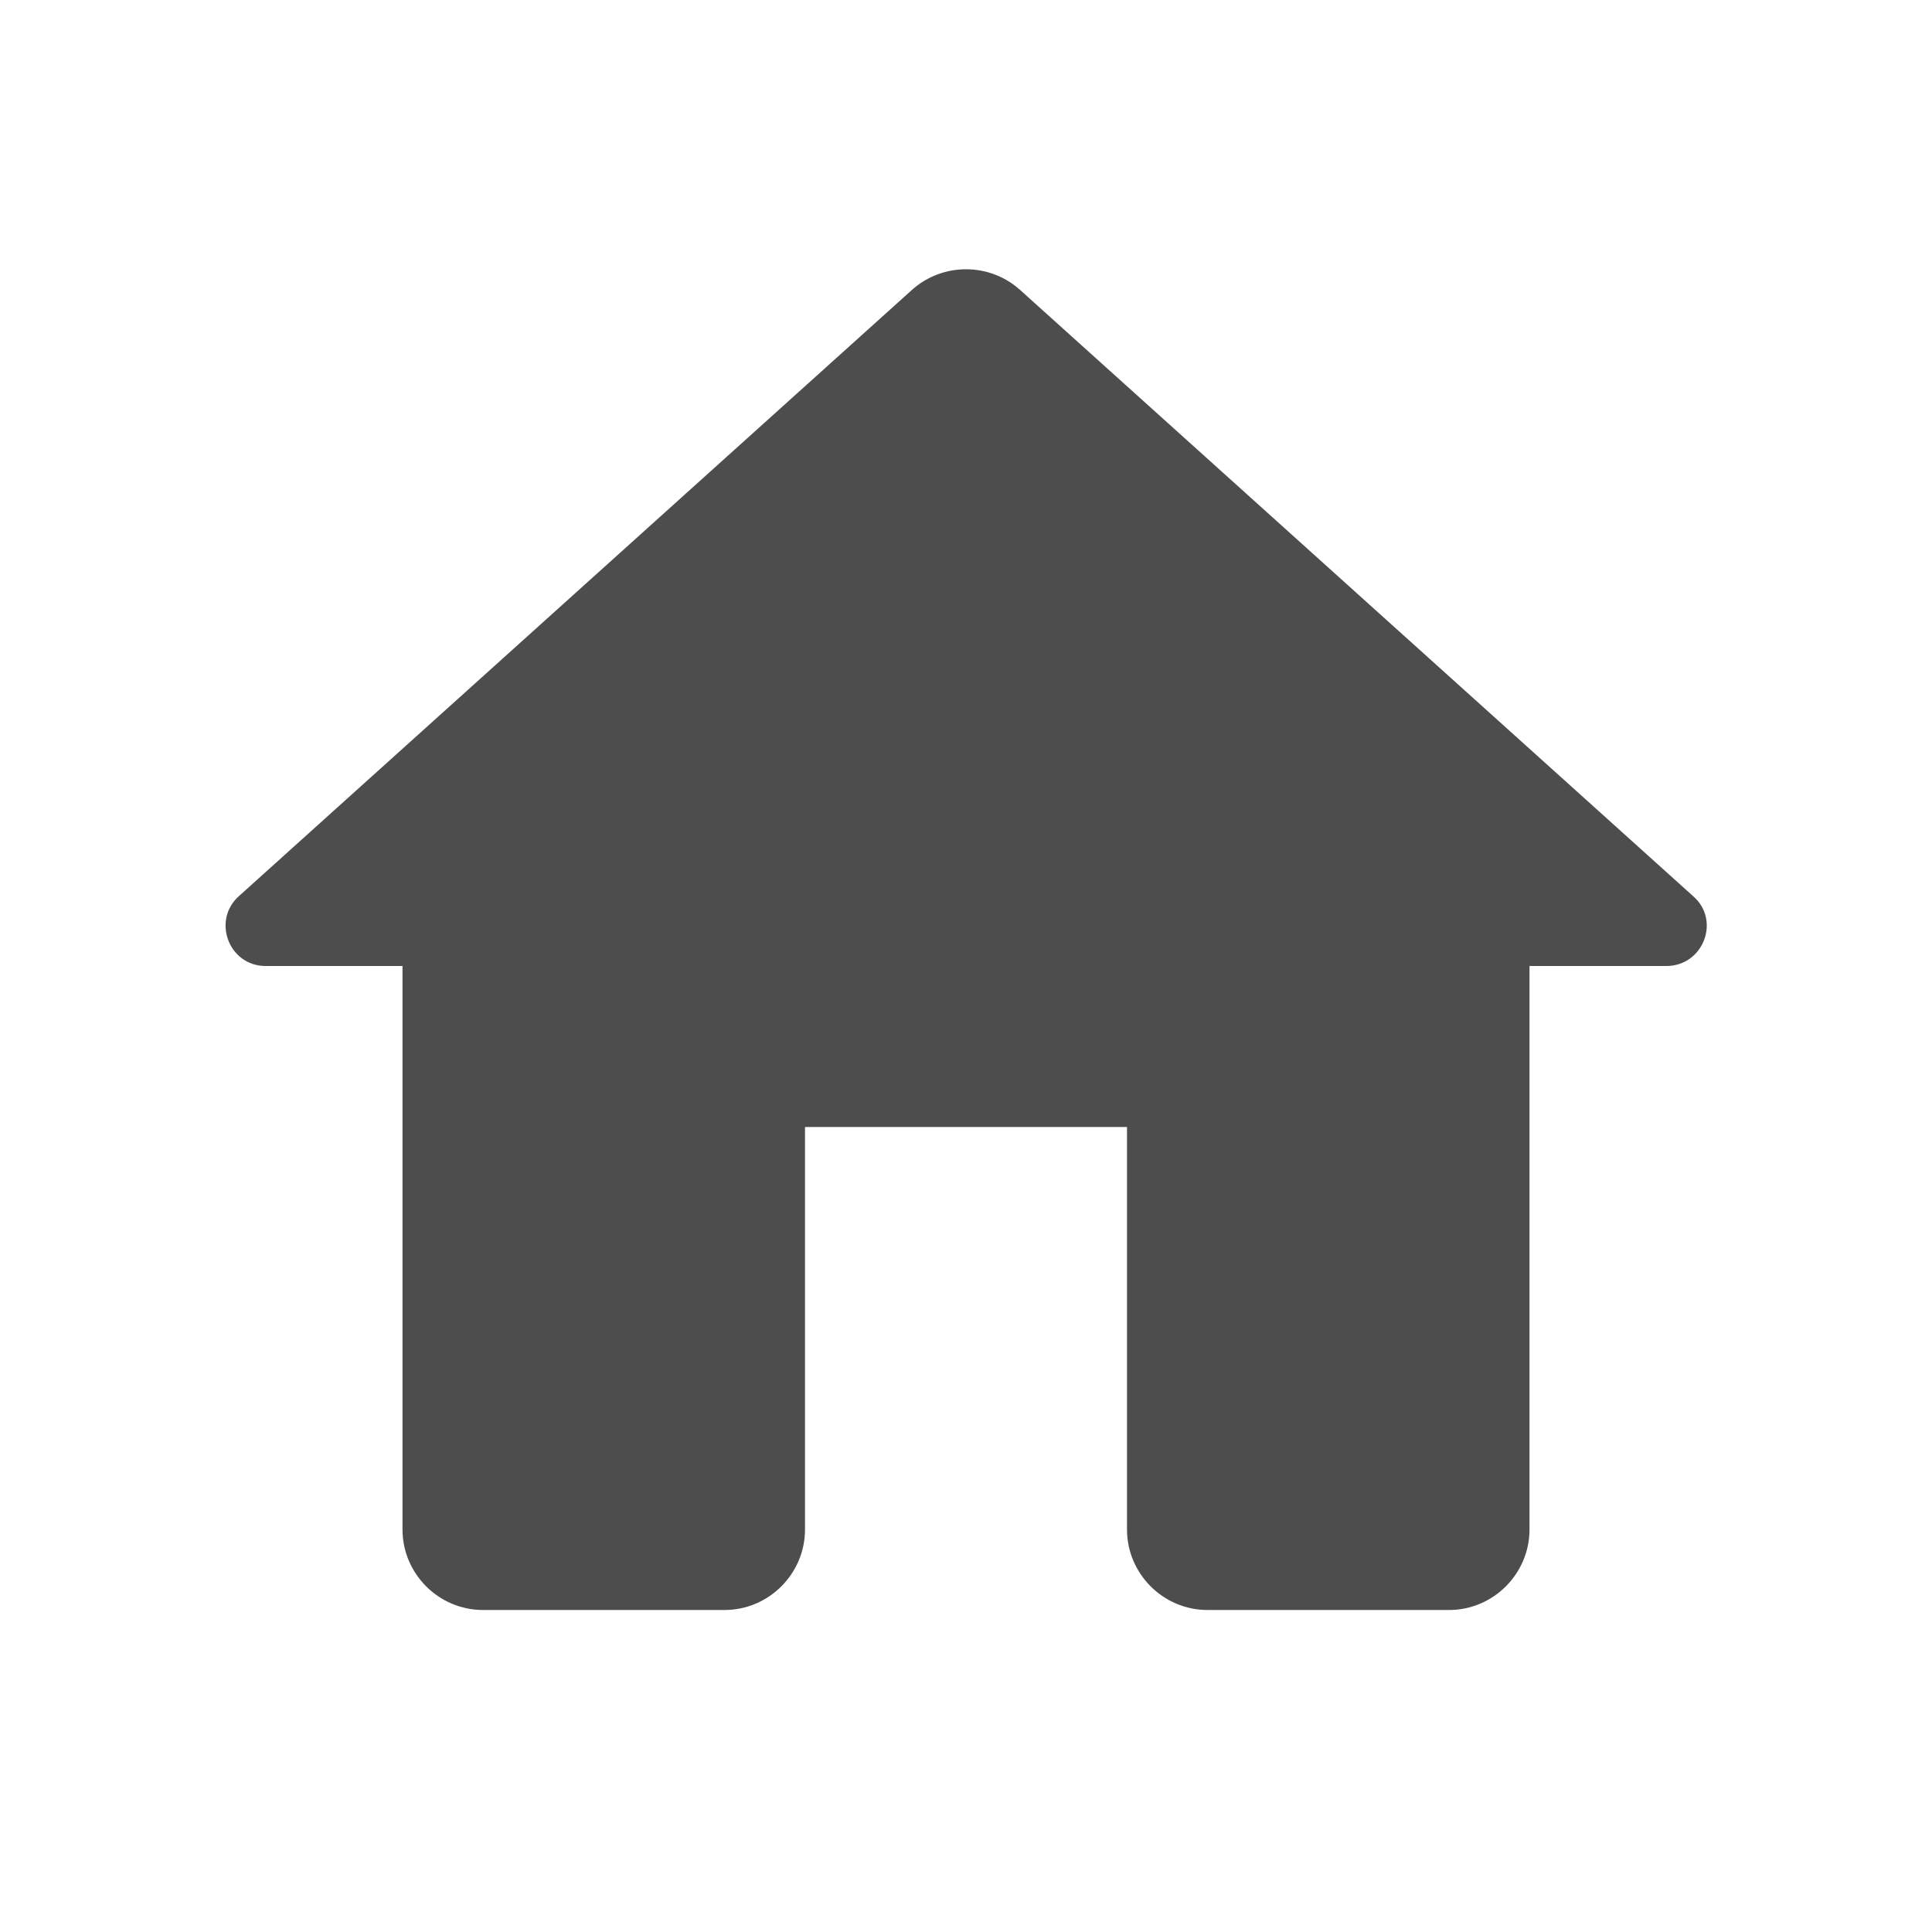
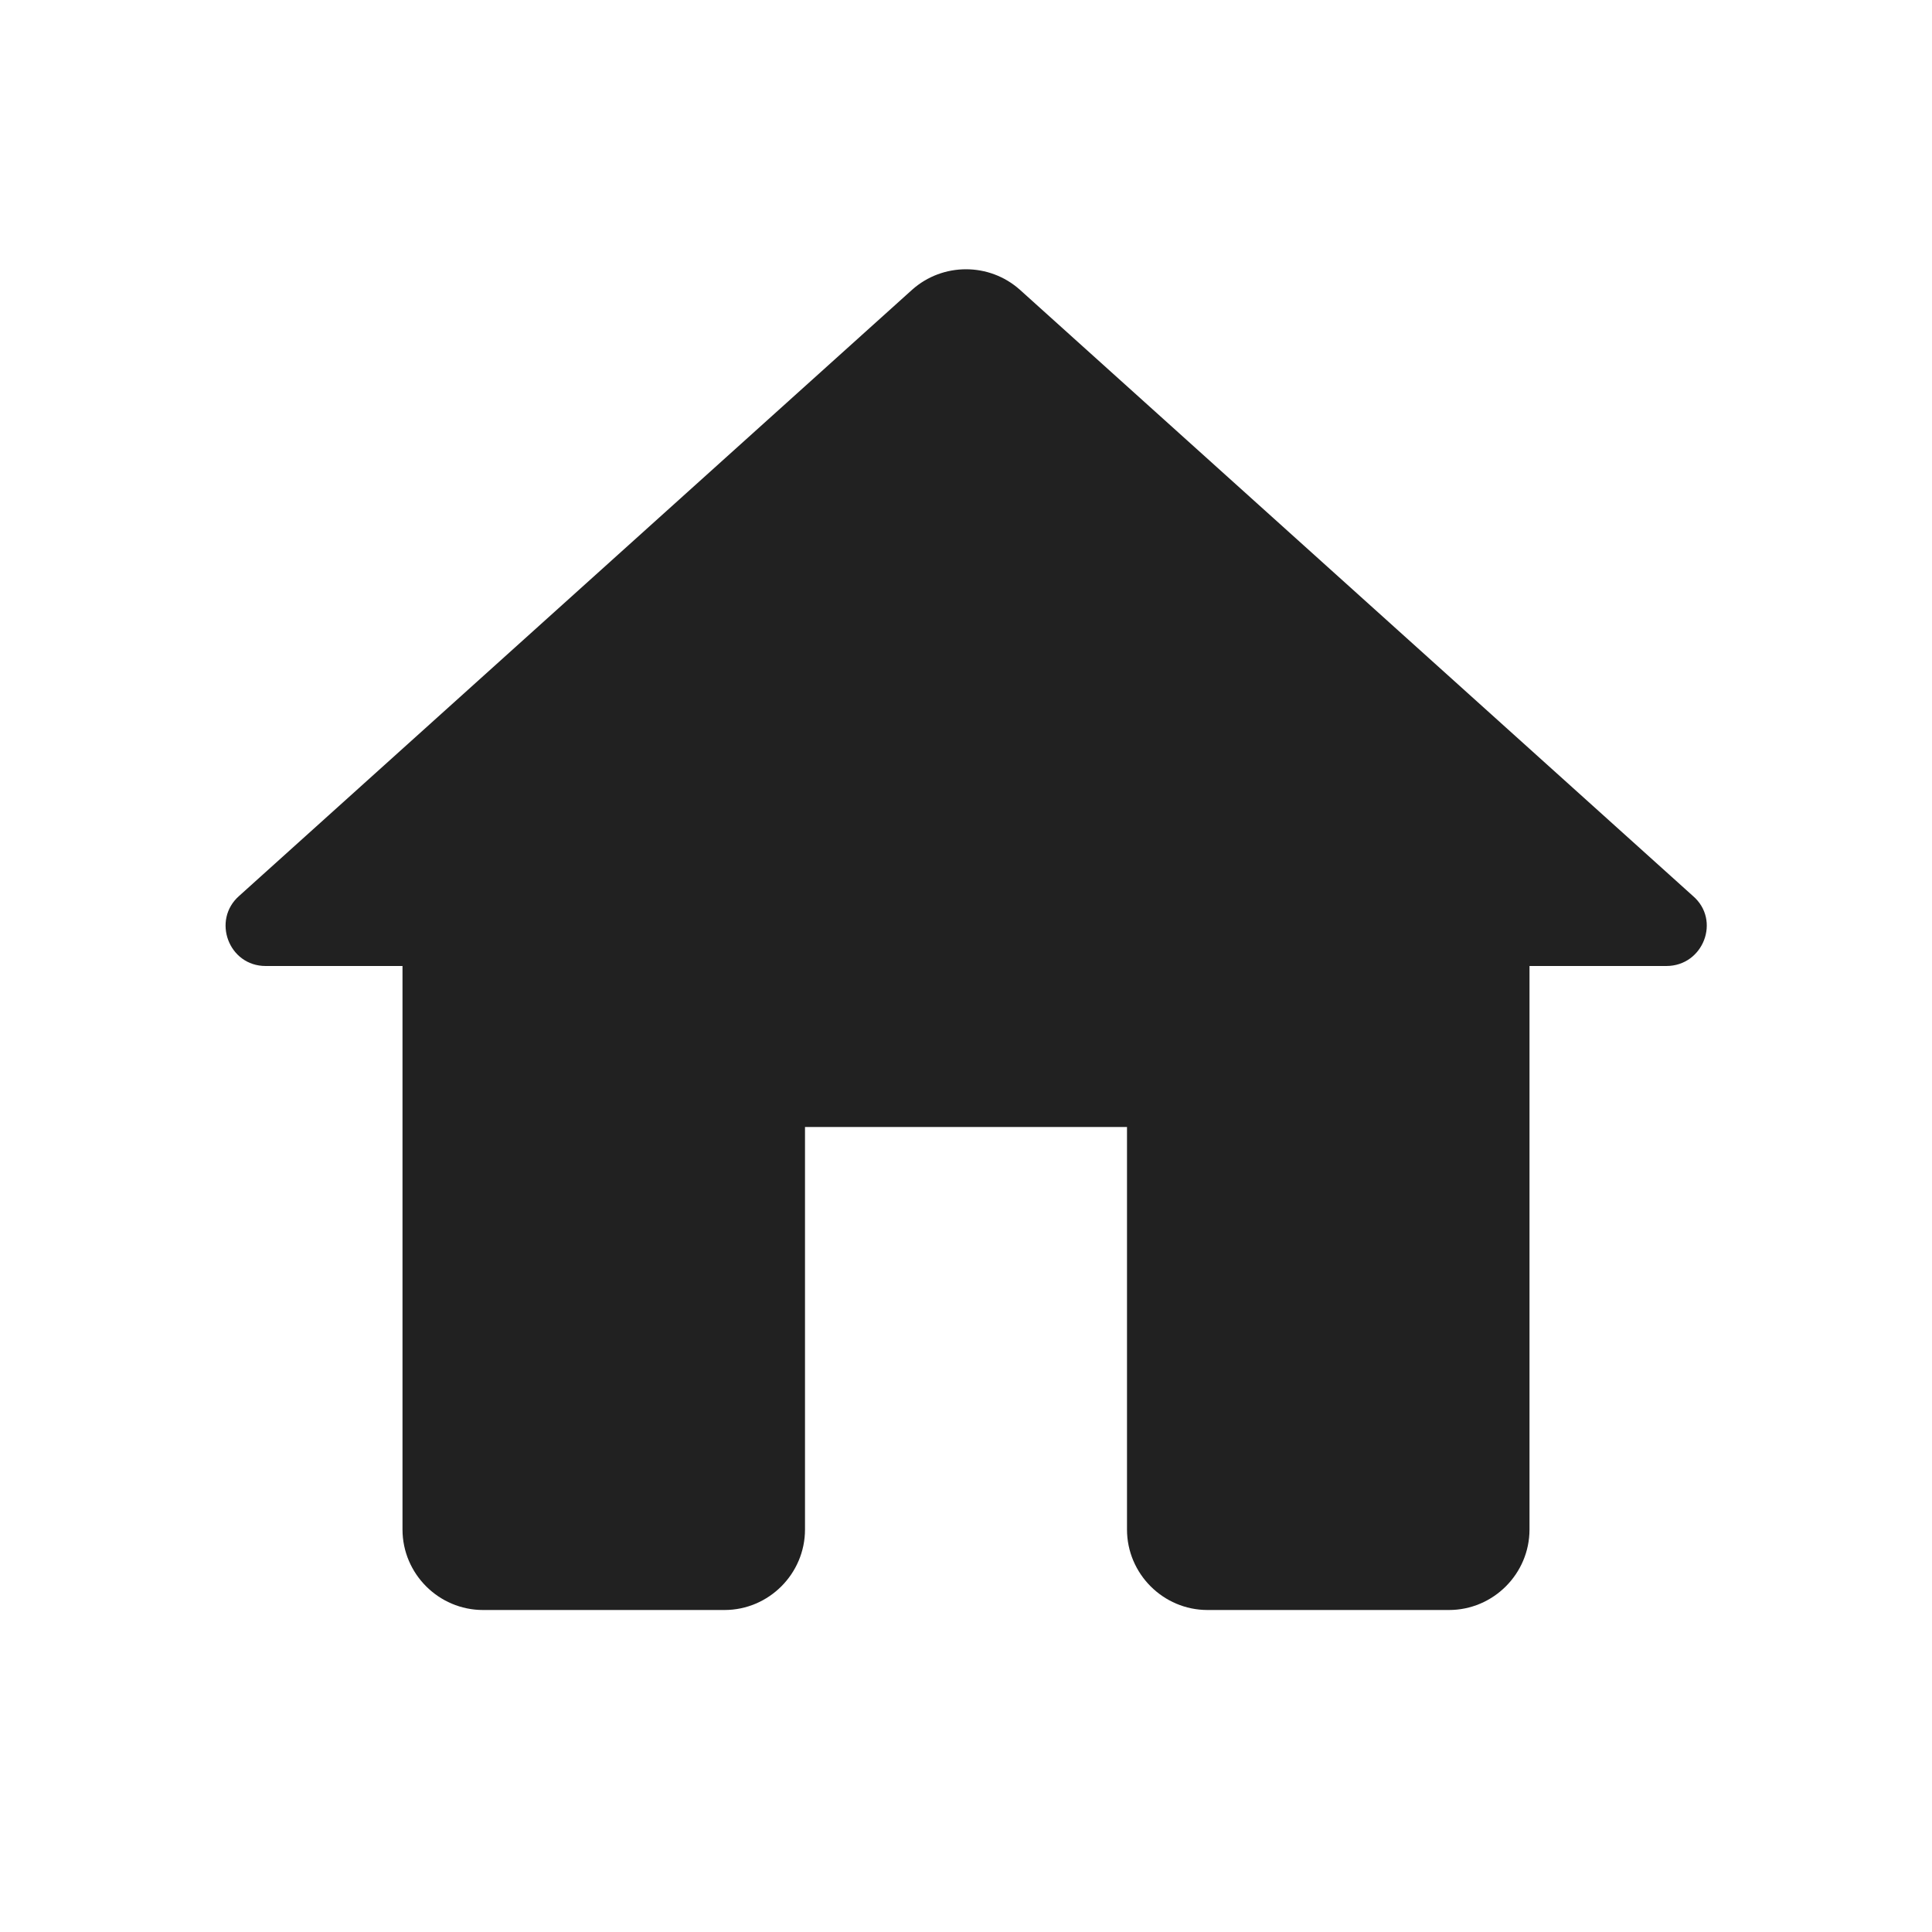
- <svg xmlns="http://www.w3.org/2000/svg" height="24px" viewBox="0 0 24 24" width="24px" fill="#4d4d4d">
+ <svg xmlns="http://www.w3.org/2000/svg" height="24px" viewBox="0 0 24 24" width="24px" fill="#212121">
  <path d="M0 0h24v24H0V0z" fill="none" />
  <path d="M10 19v-5h4v5c0 .55.45 1 1 1h3c.55 0 1-.45 1-1v-7h1.7c.46 0 .68-.57.33-.87L12.67 3.6c-.38-.34-.96-.34-1.34 0l-8.36 7.53c-.34.3-.13.87.33.87H5v7c0 .55.45 1 1 1h3c.55 0 1-.45 1-1z" />
</svg>
